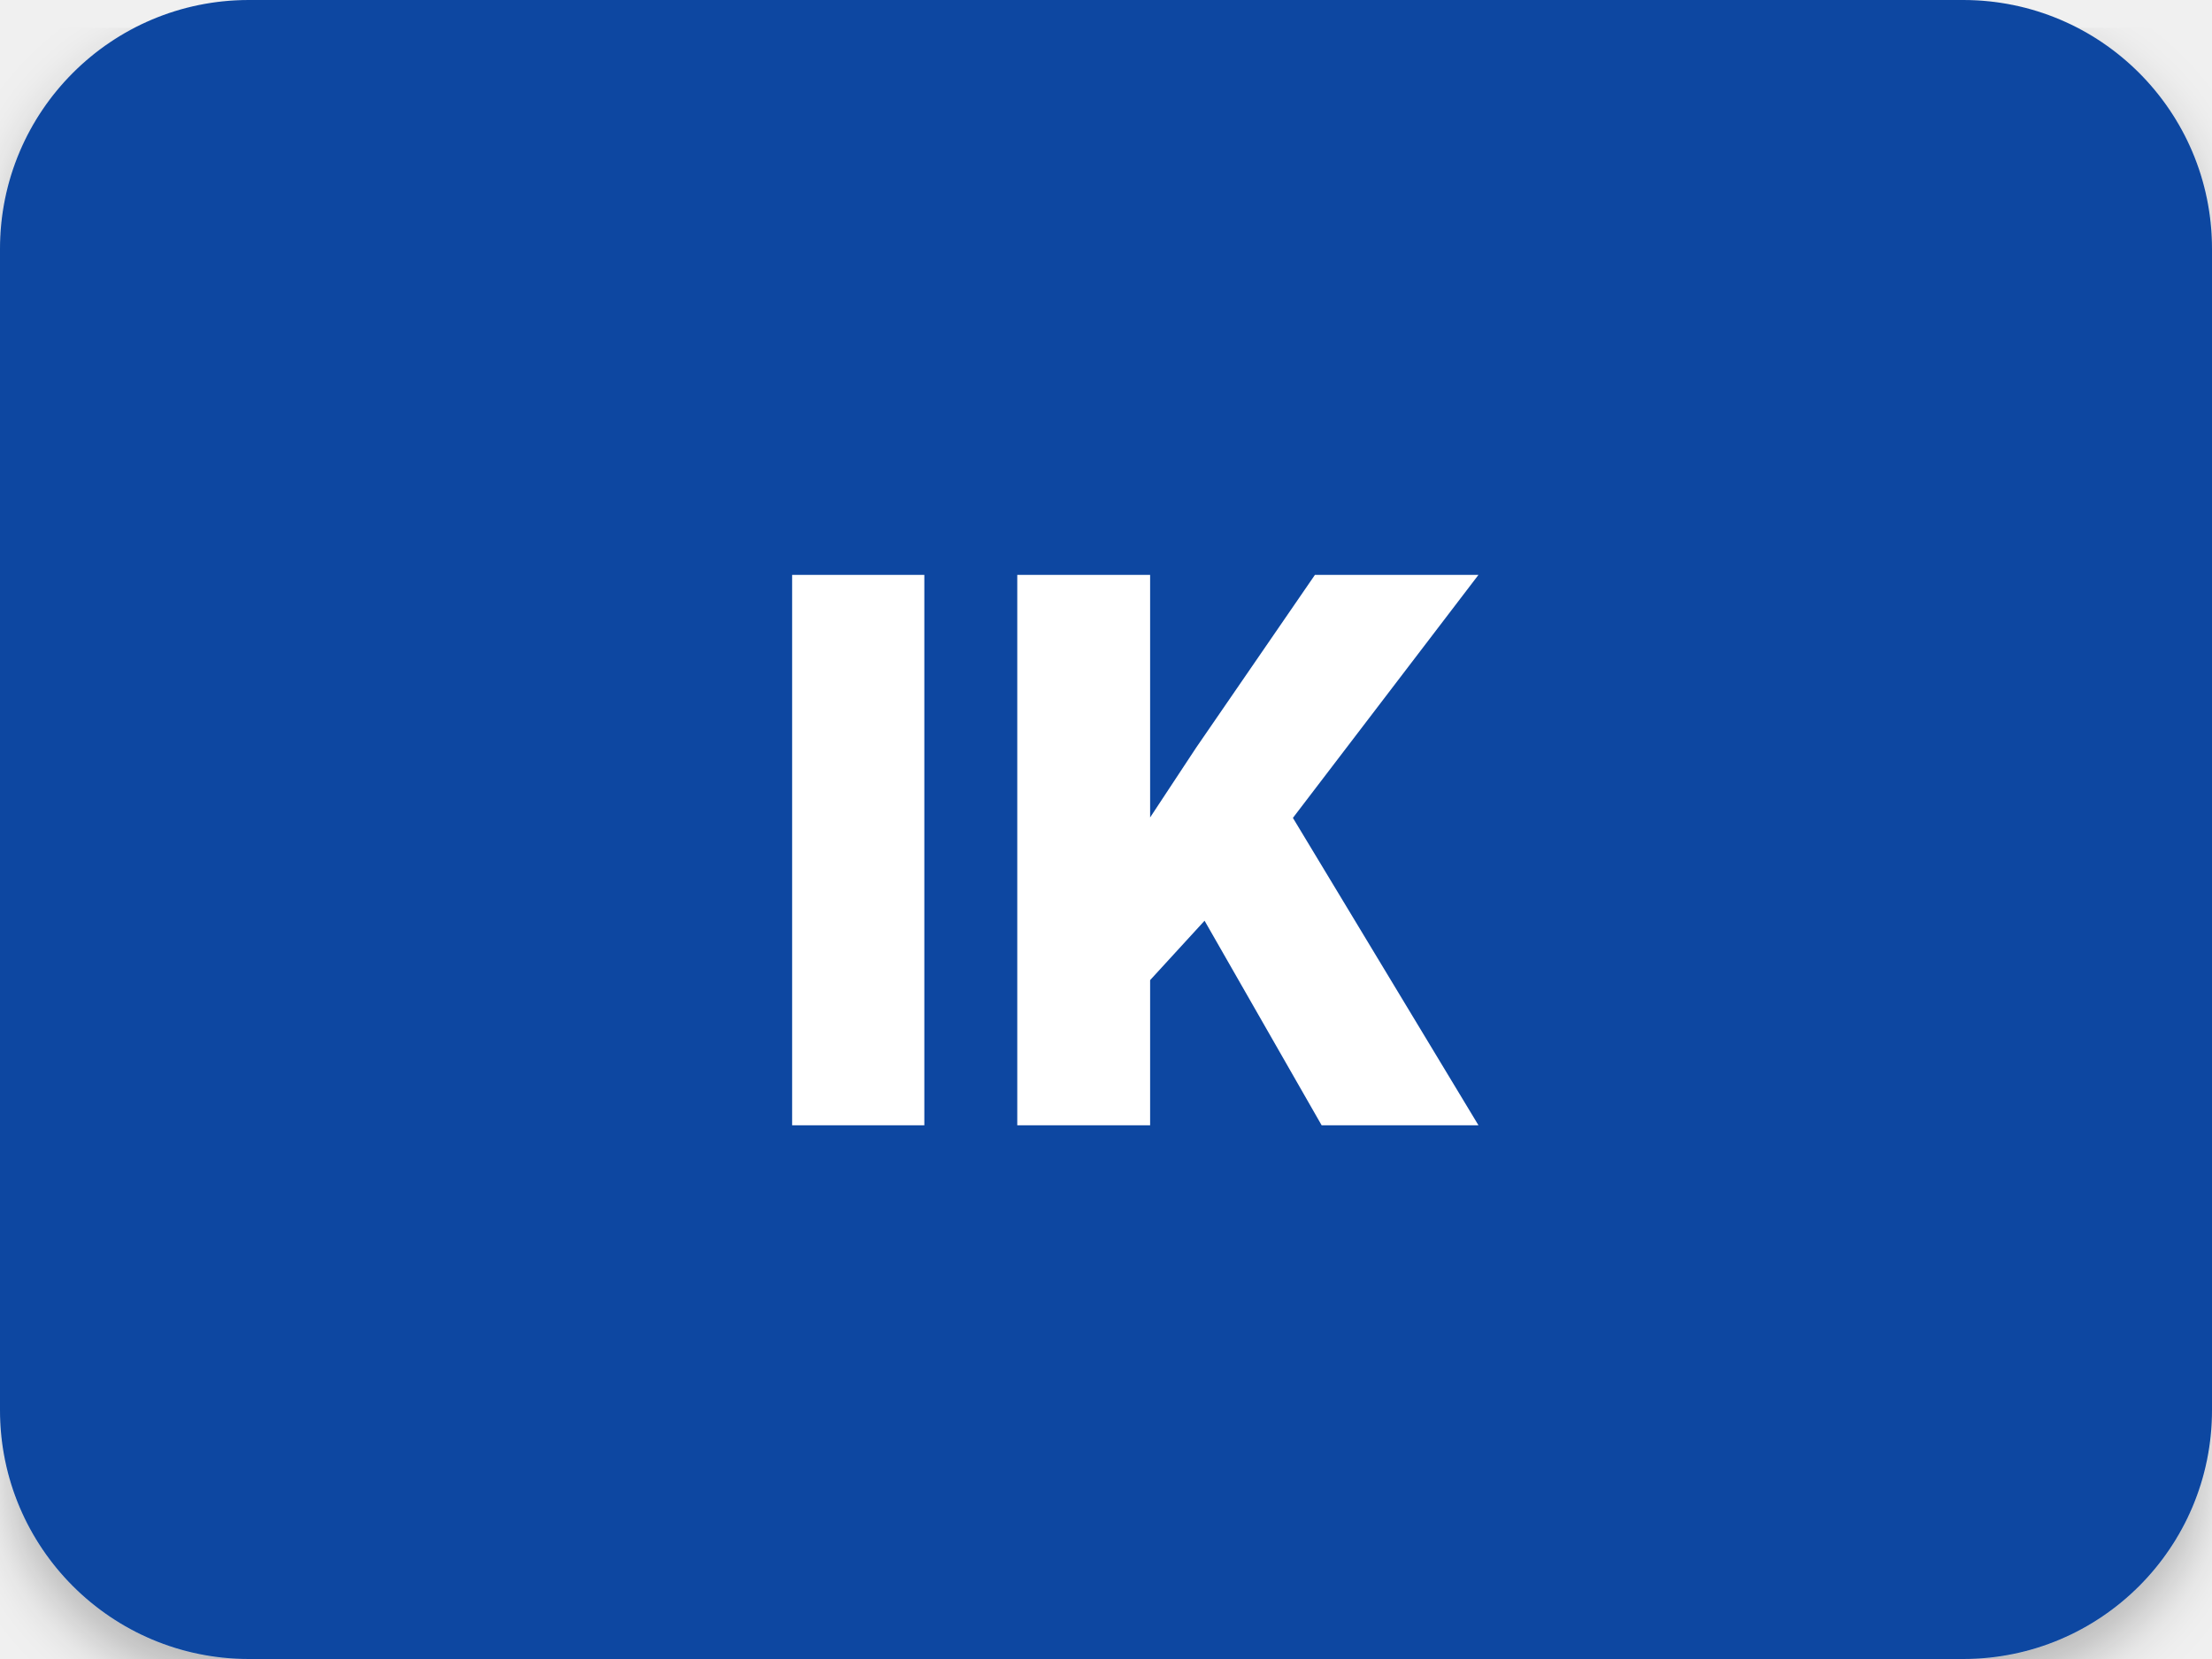
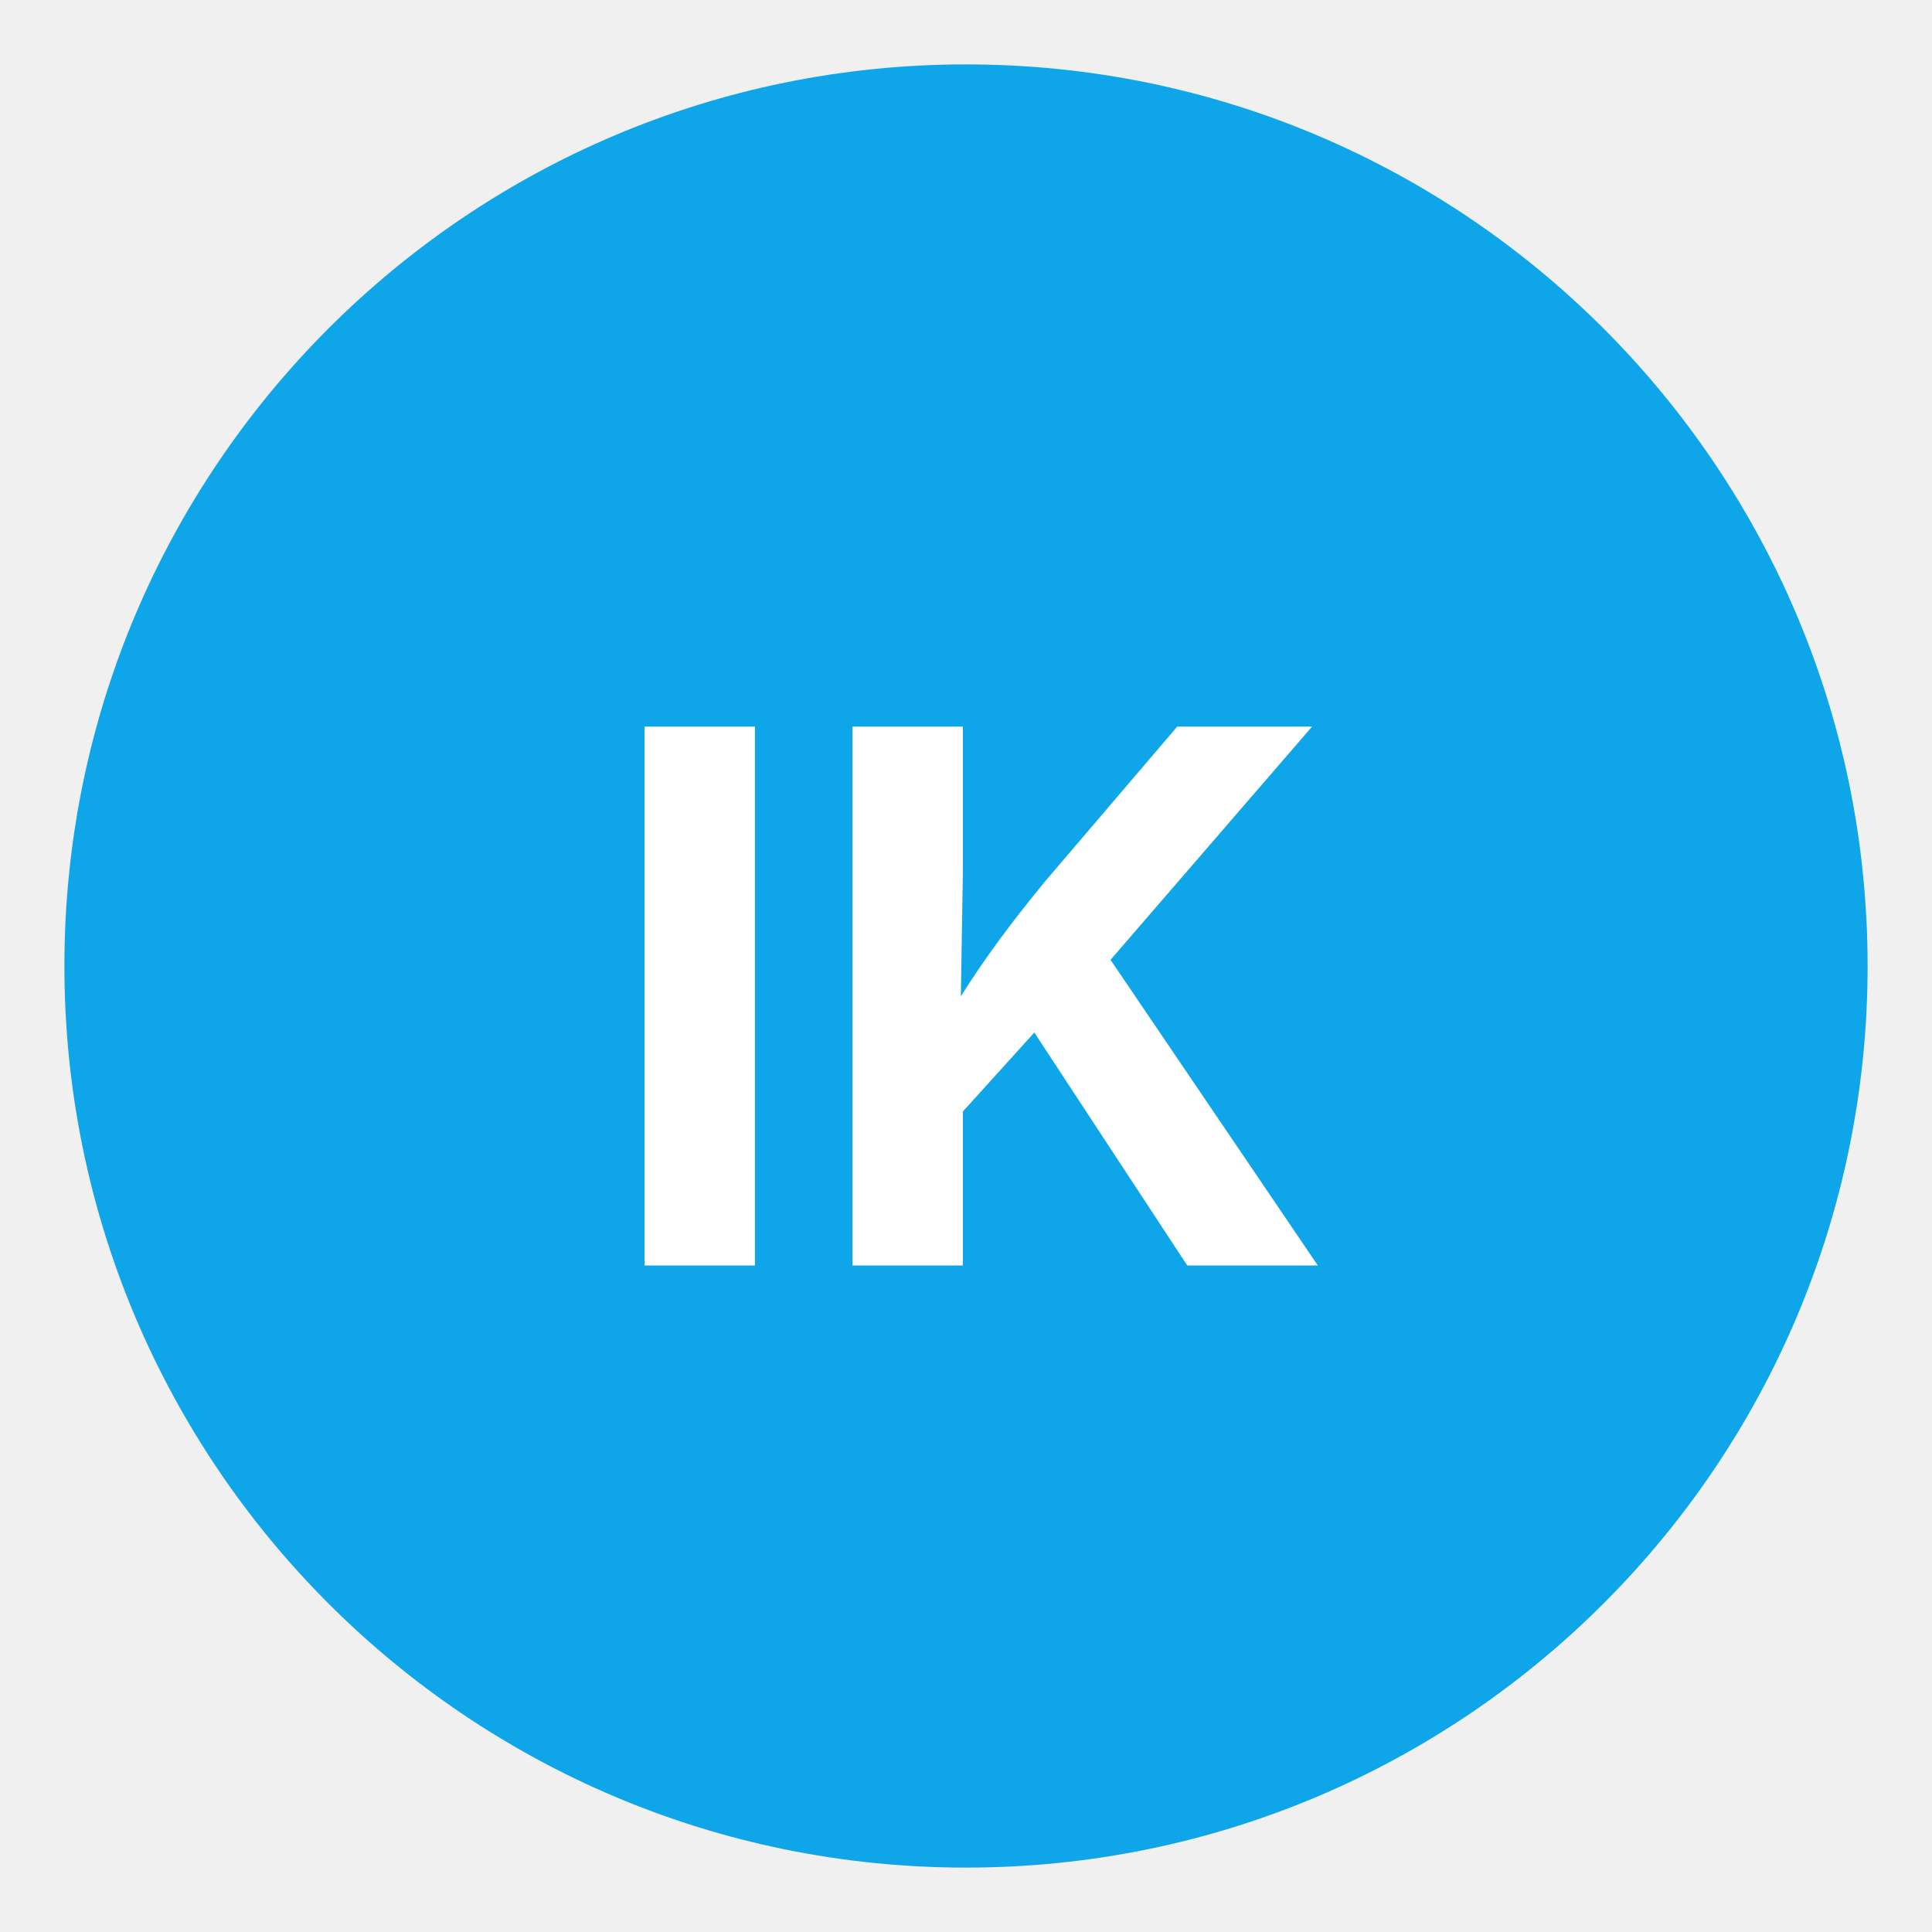
- <svg xmlns="http://www.w3.org/2000/svg" width="160" height="120" viewBox="0 0 160 120">
-   <defs>
-     <filter id="s" x="-20%" y="-20%" width="140%" height="140%">
-       <feDropShadow dx="0" dy="2" stdDeviation="2" flood-opacity=".25" />
-     </filter>
-   </defs>
-   <rect rx="18" ry="18" width="160" height="120" fill="#0d47a1" filter="url(#s)" />
-   <text x="50%" y="55%" dominant-baseline="middle" text-anchor="middle" font-family="system-ui,Segoe UI,Roboto,Arial" font-weight="800" font-size="56" fill="#ffffff">IK</text>
+ <svg xmlns="http://www.w3.org/2000/svg" viewBox="0 0 120 120">
+   <circle cx="60" cy="60" r="56" fill="#0ea5e9" />
+   <text x="50%" y="54%" text-anchor="middle" font-size="46" font-family="Inter,Arial" fill="#fff" font-weight="700" dy=".3em">IK</text>
</svg>
